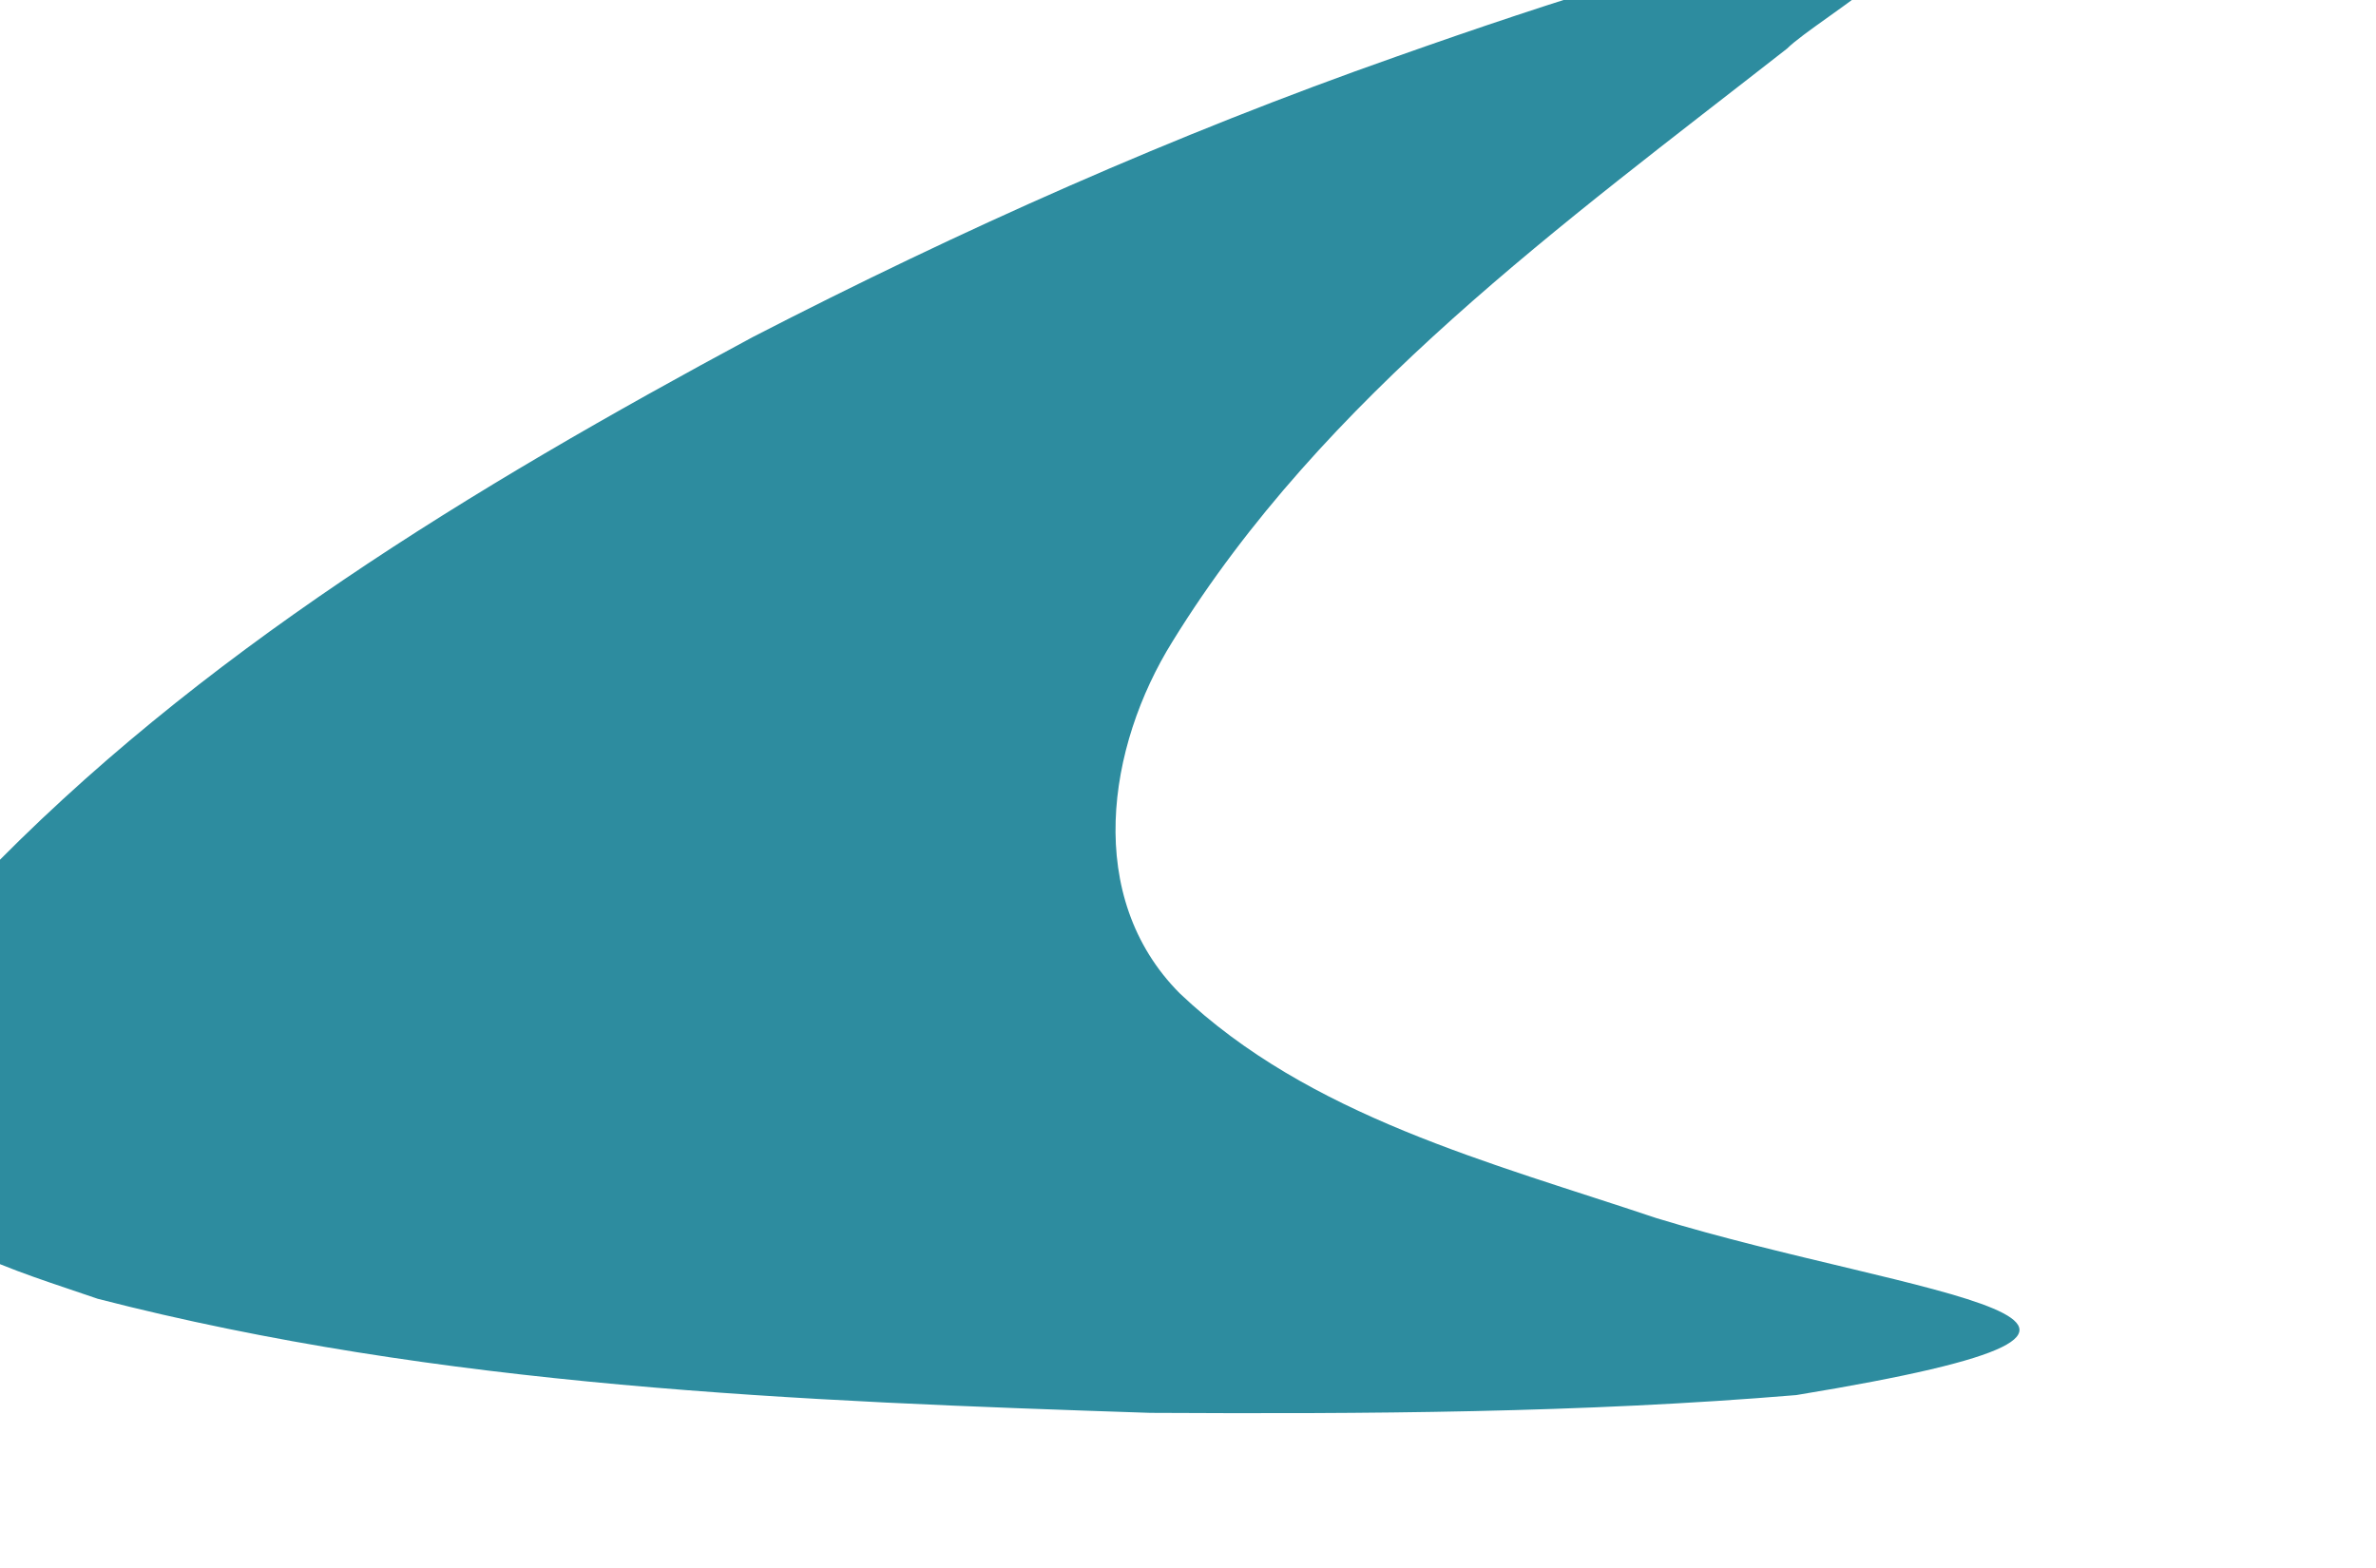
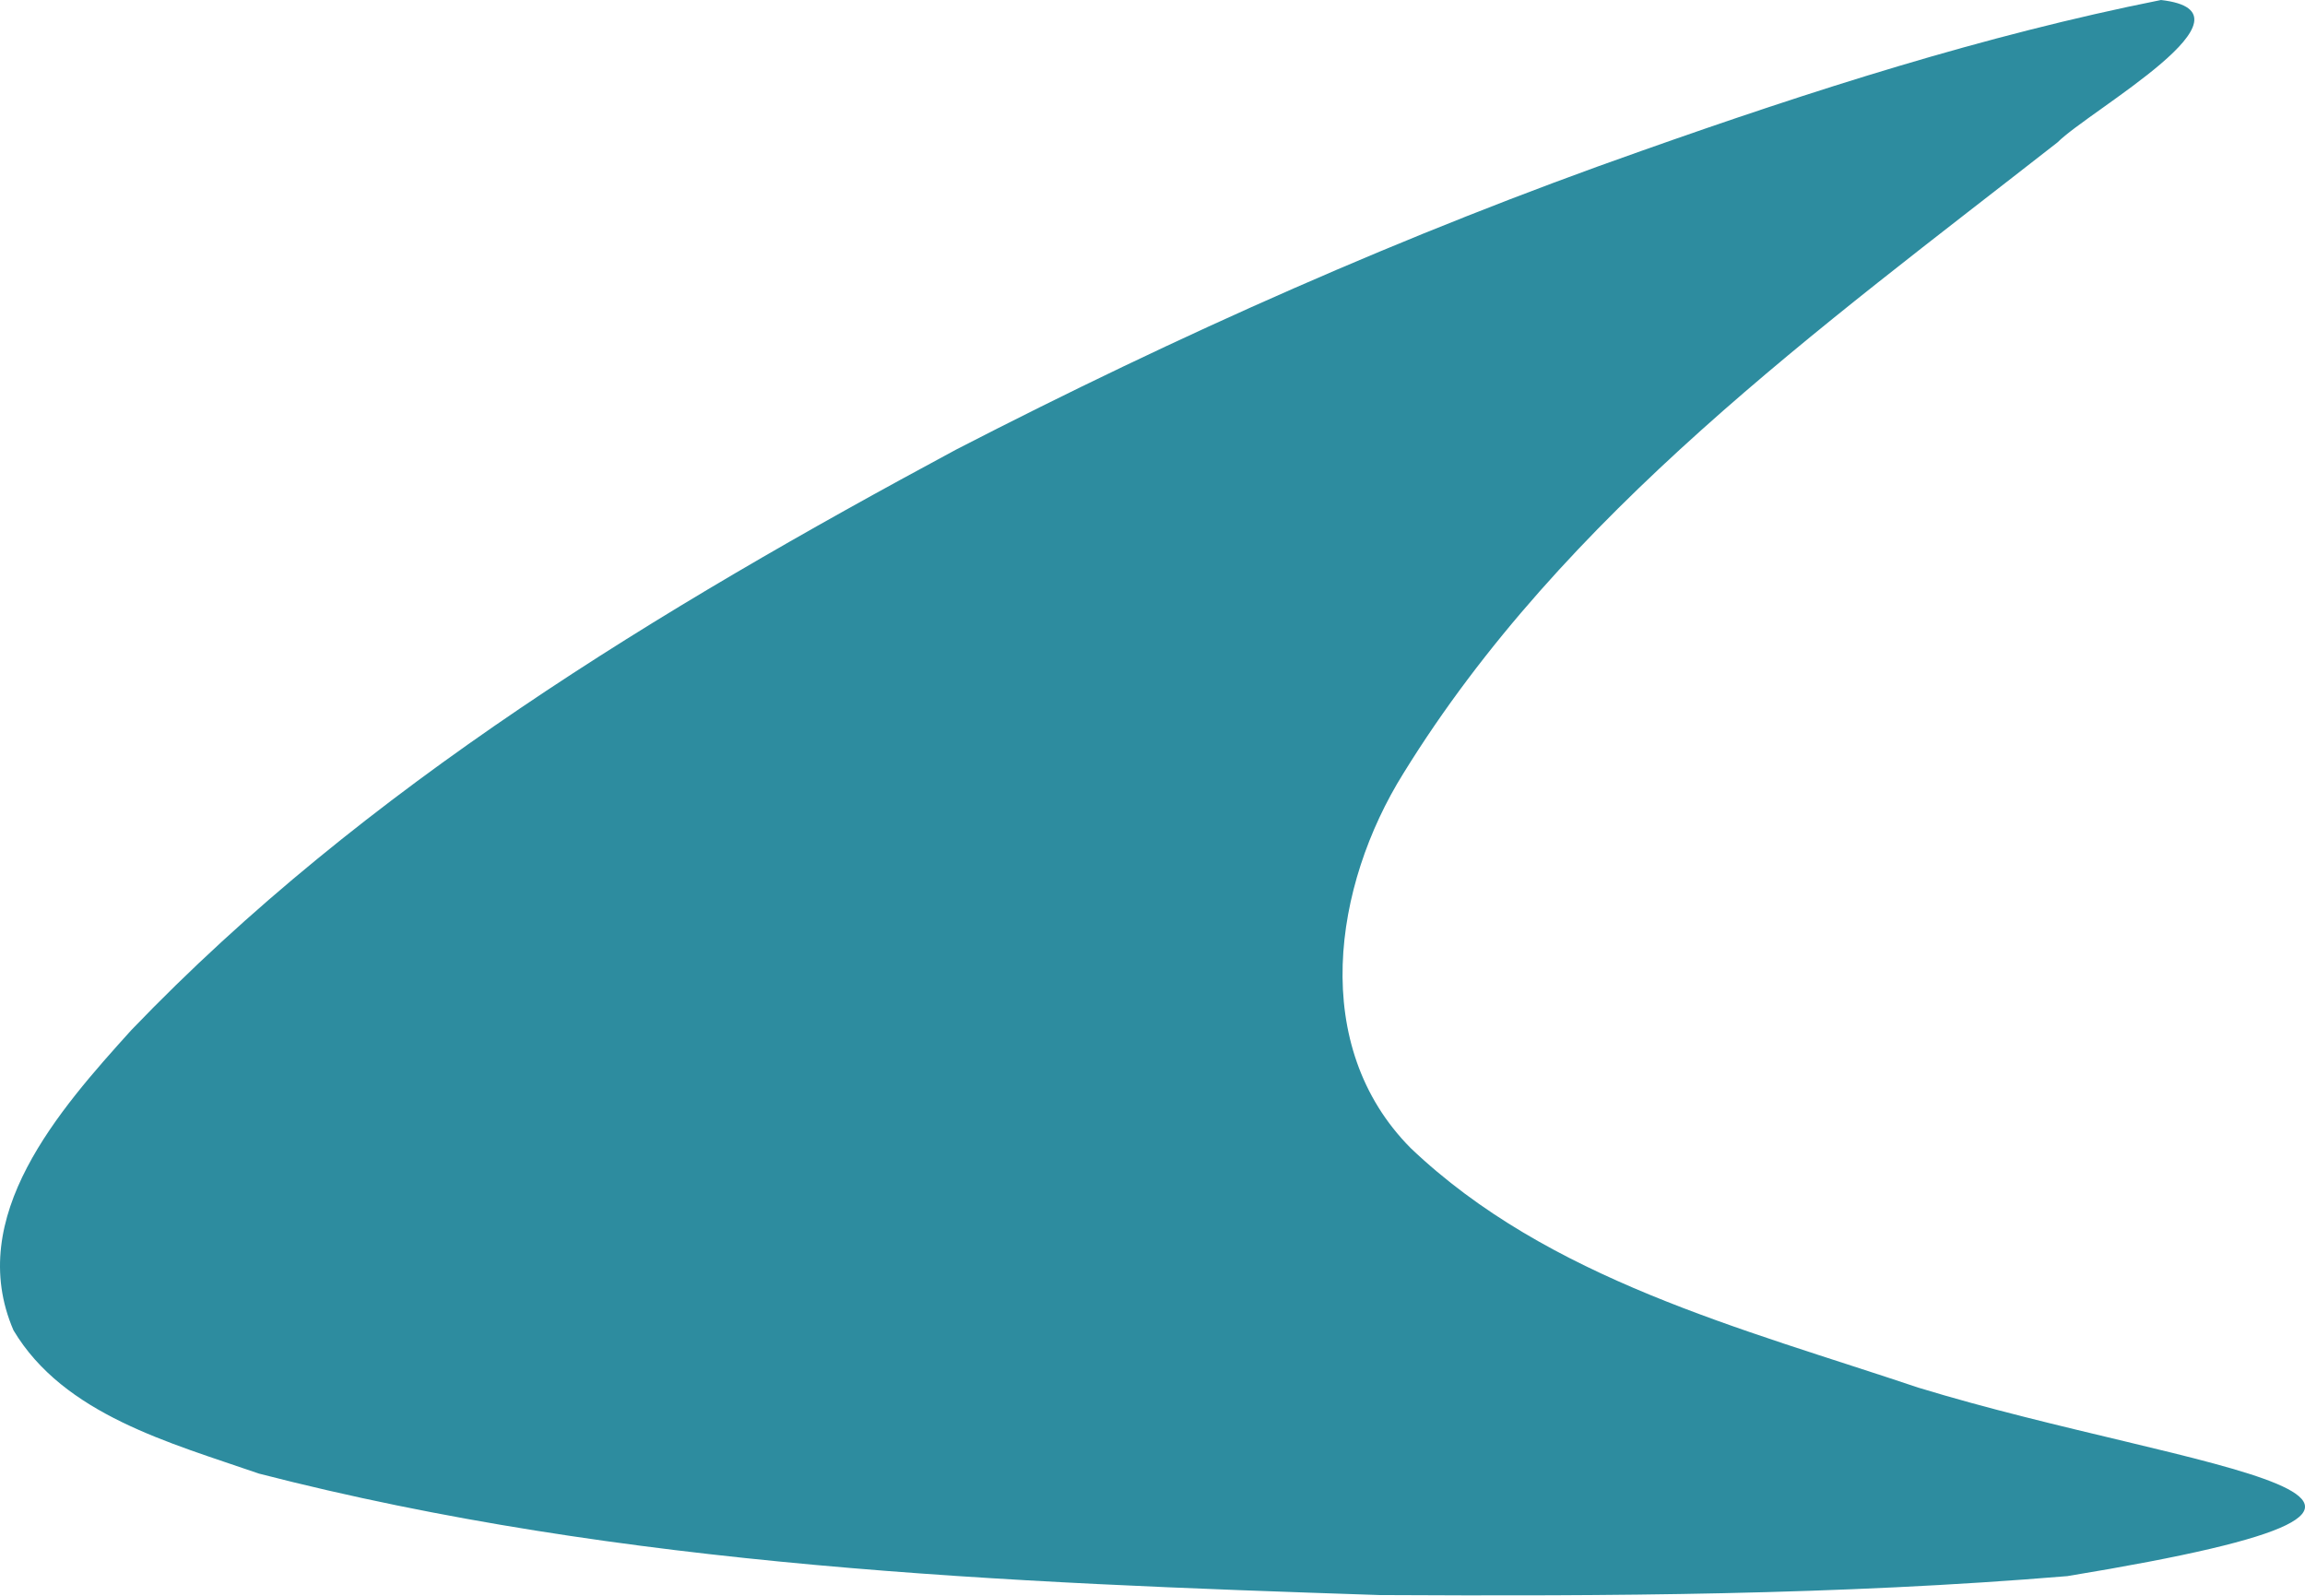
- <svg xmlns="http://www.w3.org/2000/svg" version="1.1" width="103.722mm" height="68.442mm" viewBox="0 0 588 388" id="svg1">
+ <svg xmlns="http://www.w3.org/2000/svg" version="1.1" width="94.507mm" height="65.412mm" viewBox="0 0 535.76 370.819" id="svg1">
  <defs id="defs1" />
-   <path style="fill:#2d8c9f;stroke-width:1.03;fill-opacity:1" d="M 284.632,349.685 C 197.406,346.789 109.019,343.326 24.189,321.453 3.621,314.324 -21.144,307.782 -32.855,288.151 -44.242,261.746 -22.191,236.885 -5.491,218.398 48.837,161.769 117.275,120.544 186.223,83.455 237.779,56.886 290.783,33.256 345.59,13.999 384.926,0.078 425.178,-12.857 466.297,-21.053 c 24.609,2.817 -16.58,25.599 -24.04,33.078 -55.441,43.364 -114.727,86.148 -152.063,146.696 -16.284,26.099 -21.885,63.336 1.721,87.093 32.028,30.498 76.918,41.863 118.003,55.67 64.118,19.605 146.535,25.416 34.618,43.801 -53.15,4.43 -106.598,4.686 -159.903,4.401 z" id="path1" />
+   <path style="fill:#2d8c9f;fill-opacity:1;stroke-width:1.03" d="M 320.622,370.739 C 233.396,367.843 145.01,364.38 60.18,342.507 39.612,335.378 14.846,328.835 3.136,309.204 -8.252,282.799 13.8,257.938 30.499,239.452 84.828,182.822 153.265,141.597 222.214,104.508 273.769,77.939 326.773,54.31 381.58,35.053 420.916,21.131 461.168,8.197 502.287,0 c 24.609,2.817 -16.58,25.599 -24.04,33.078 -55.441,43.364 -114.727,86.148 -152.063,146.696 -16.284,26.099 -21.885,63.336 1.721,87.093 32.028,30.498 76.918,41.863 118.003,55.67 64.118,19.605 146.535,25.416 34.618,43.801 -53.15,4.43 -106.598,4.686 -159.903,4.401 z" id="path1" />
</svg>
